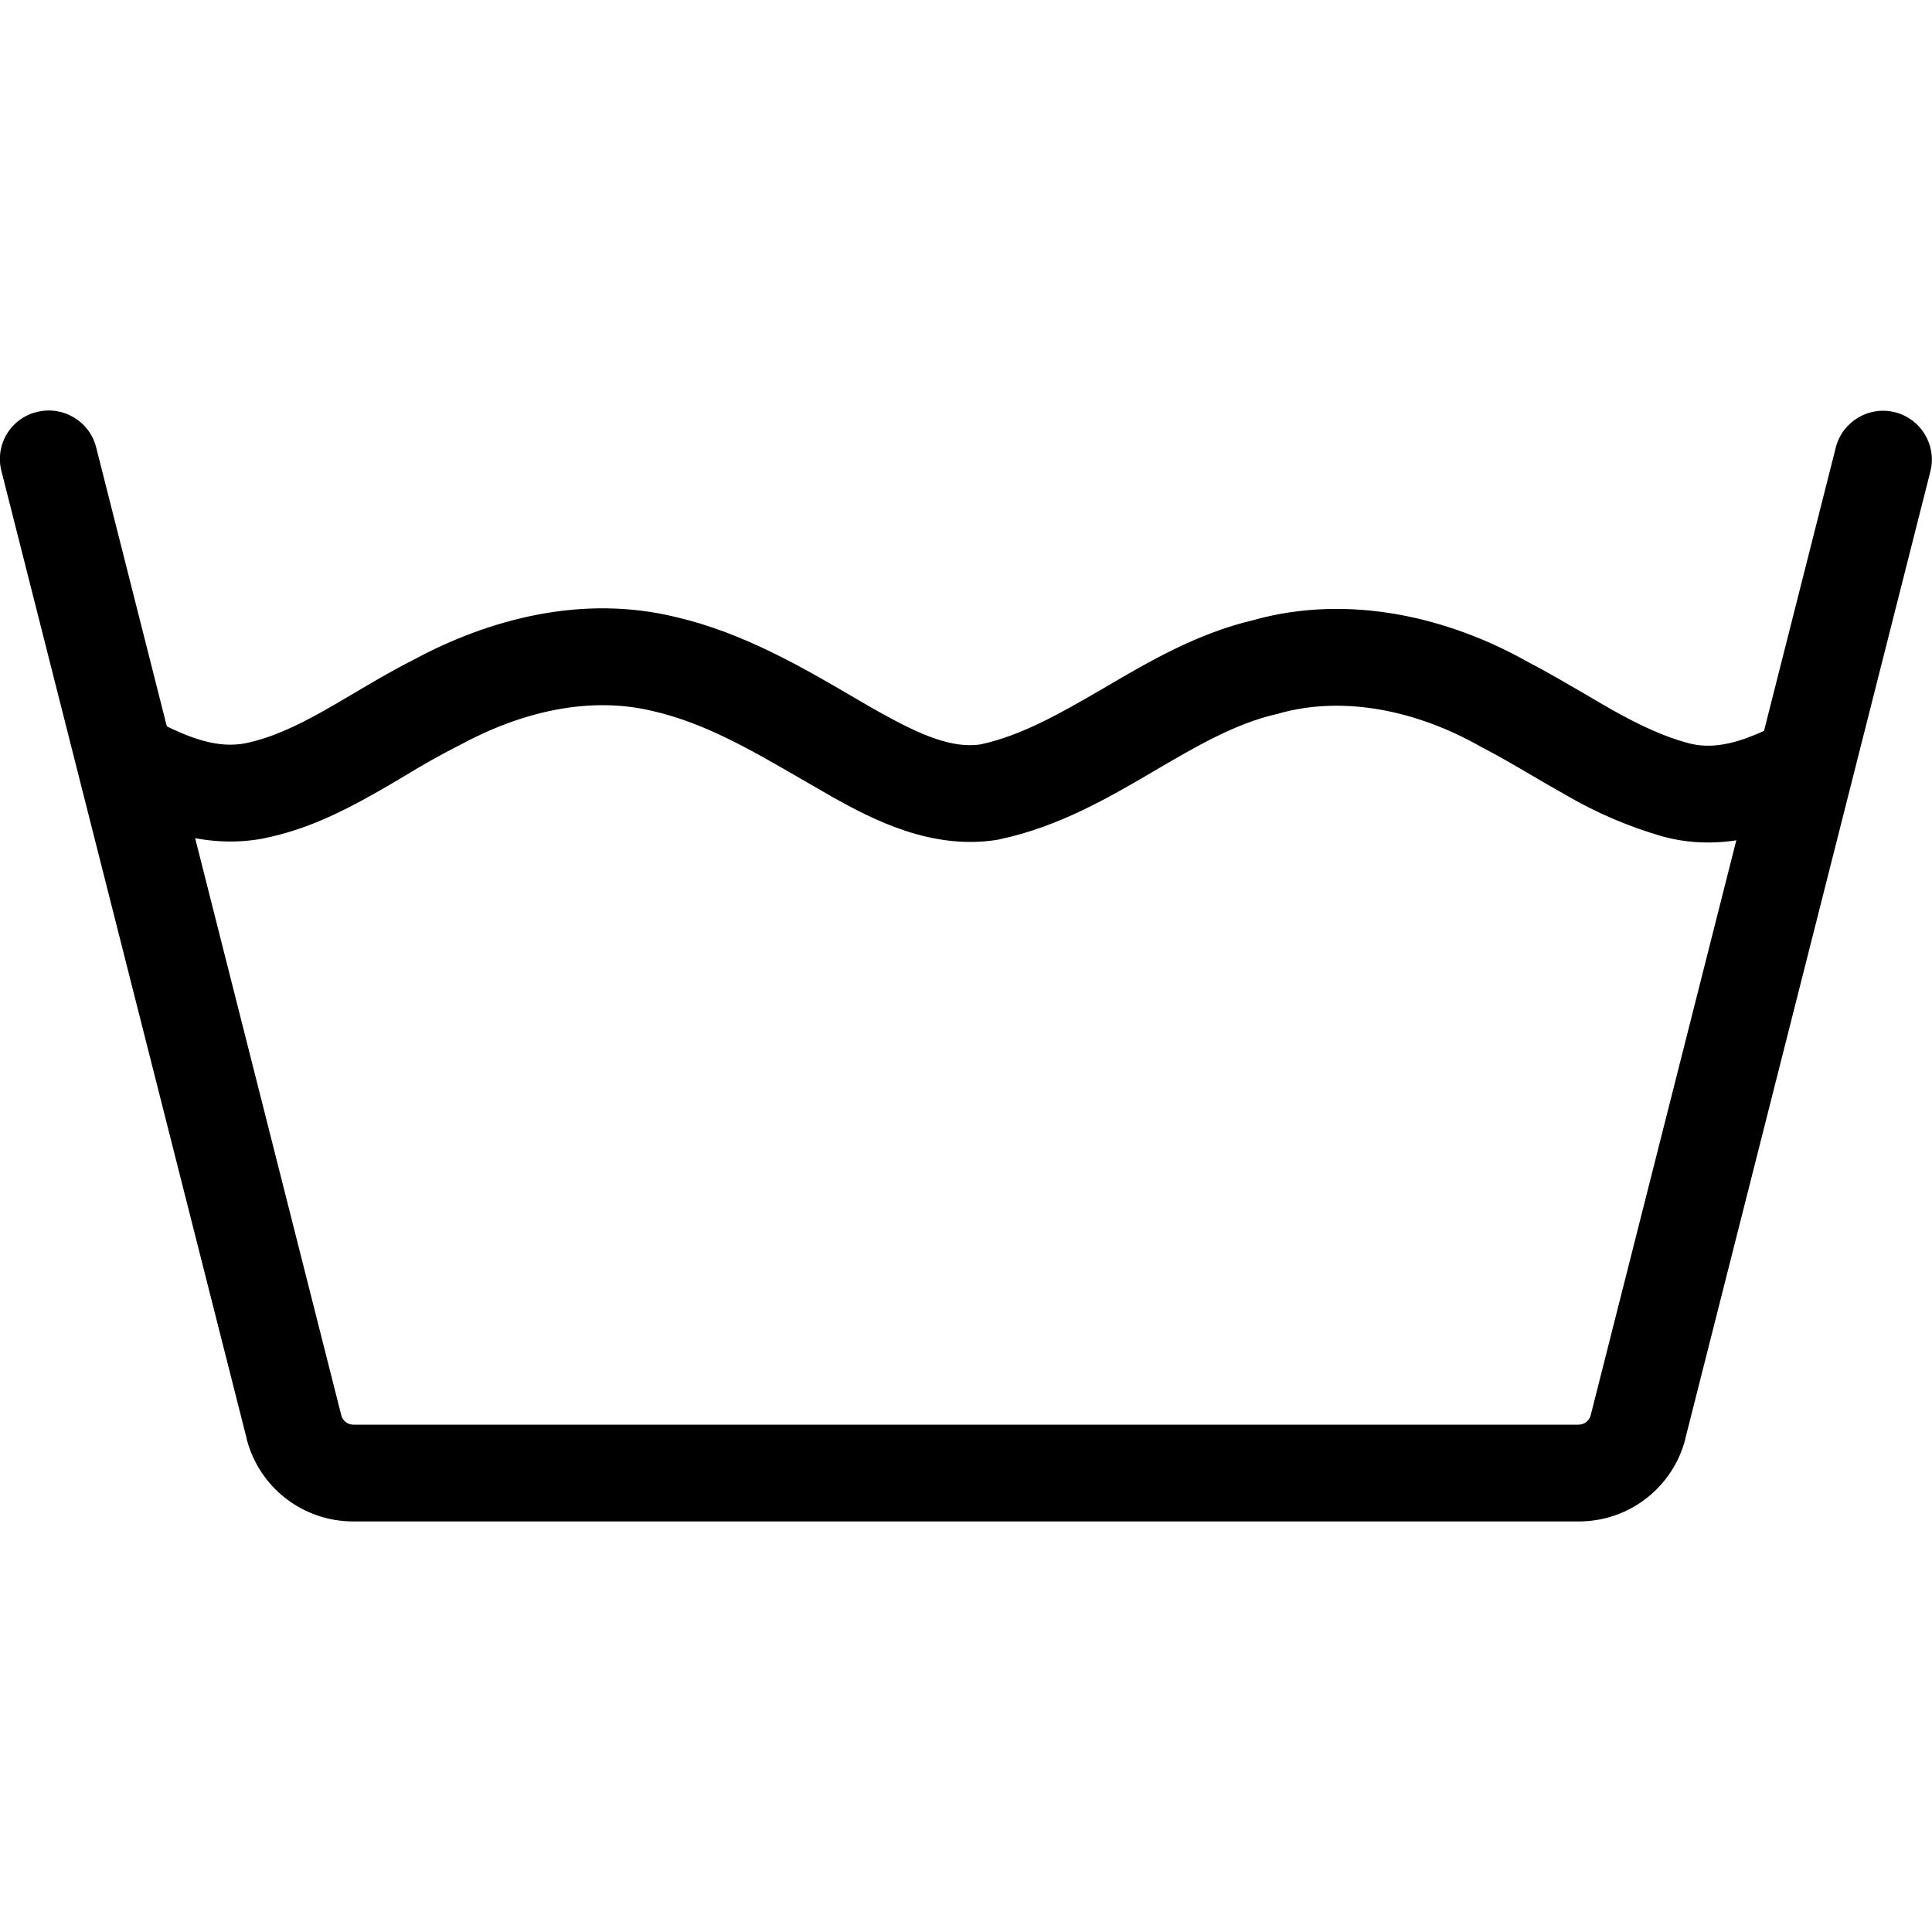
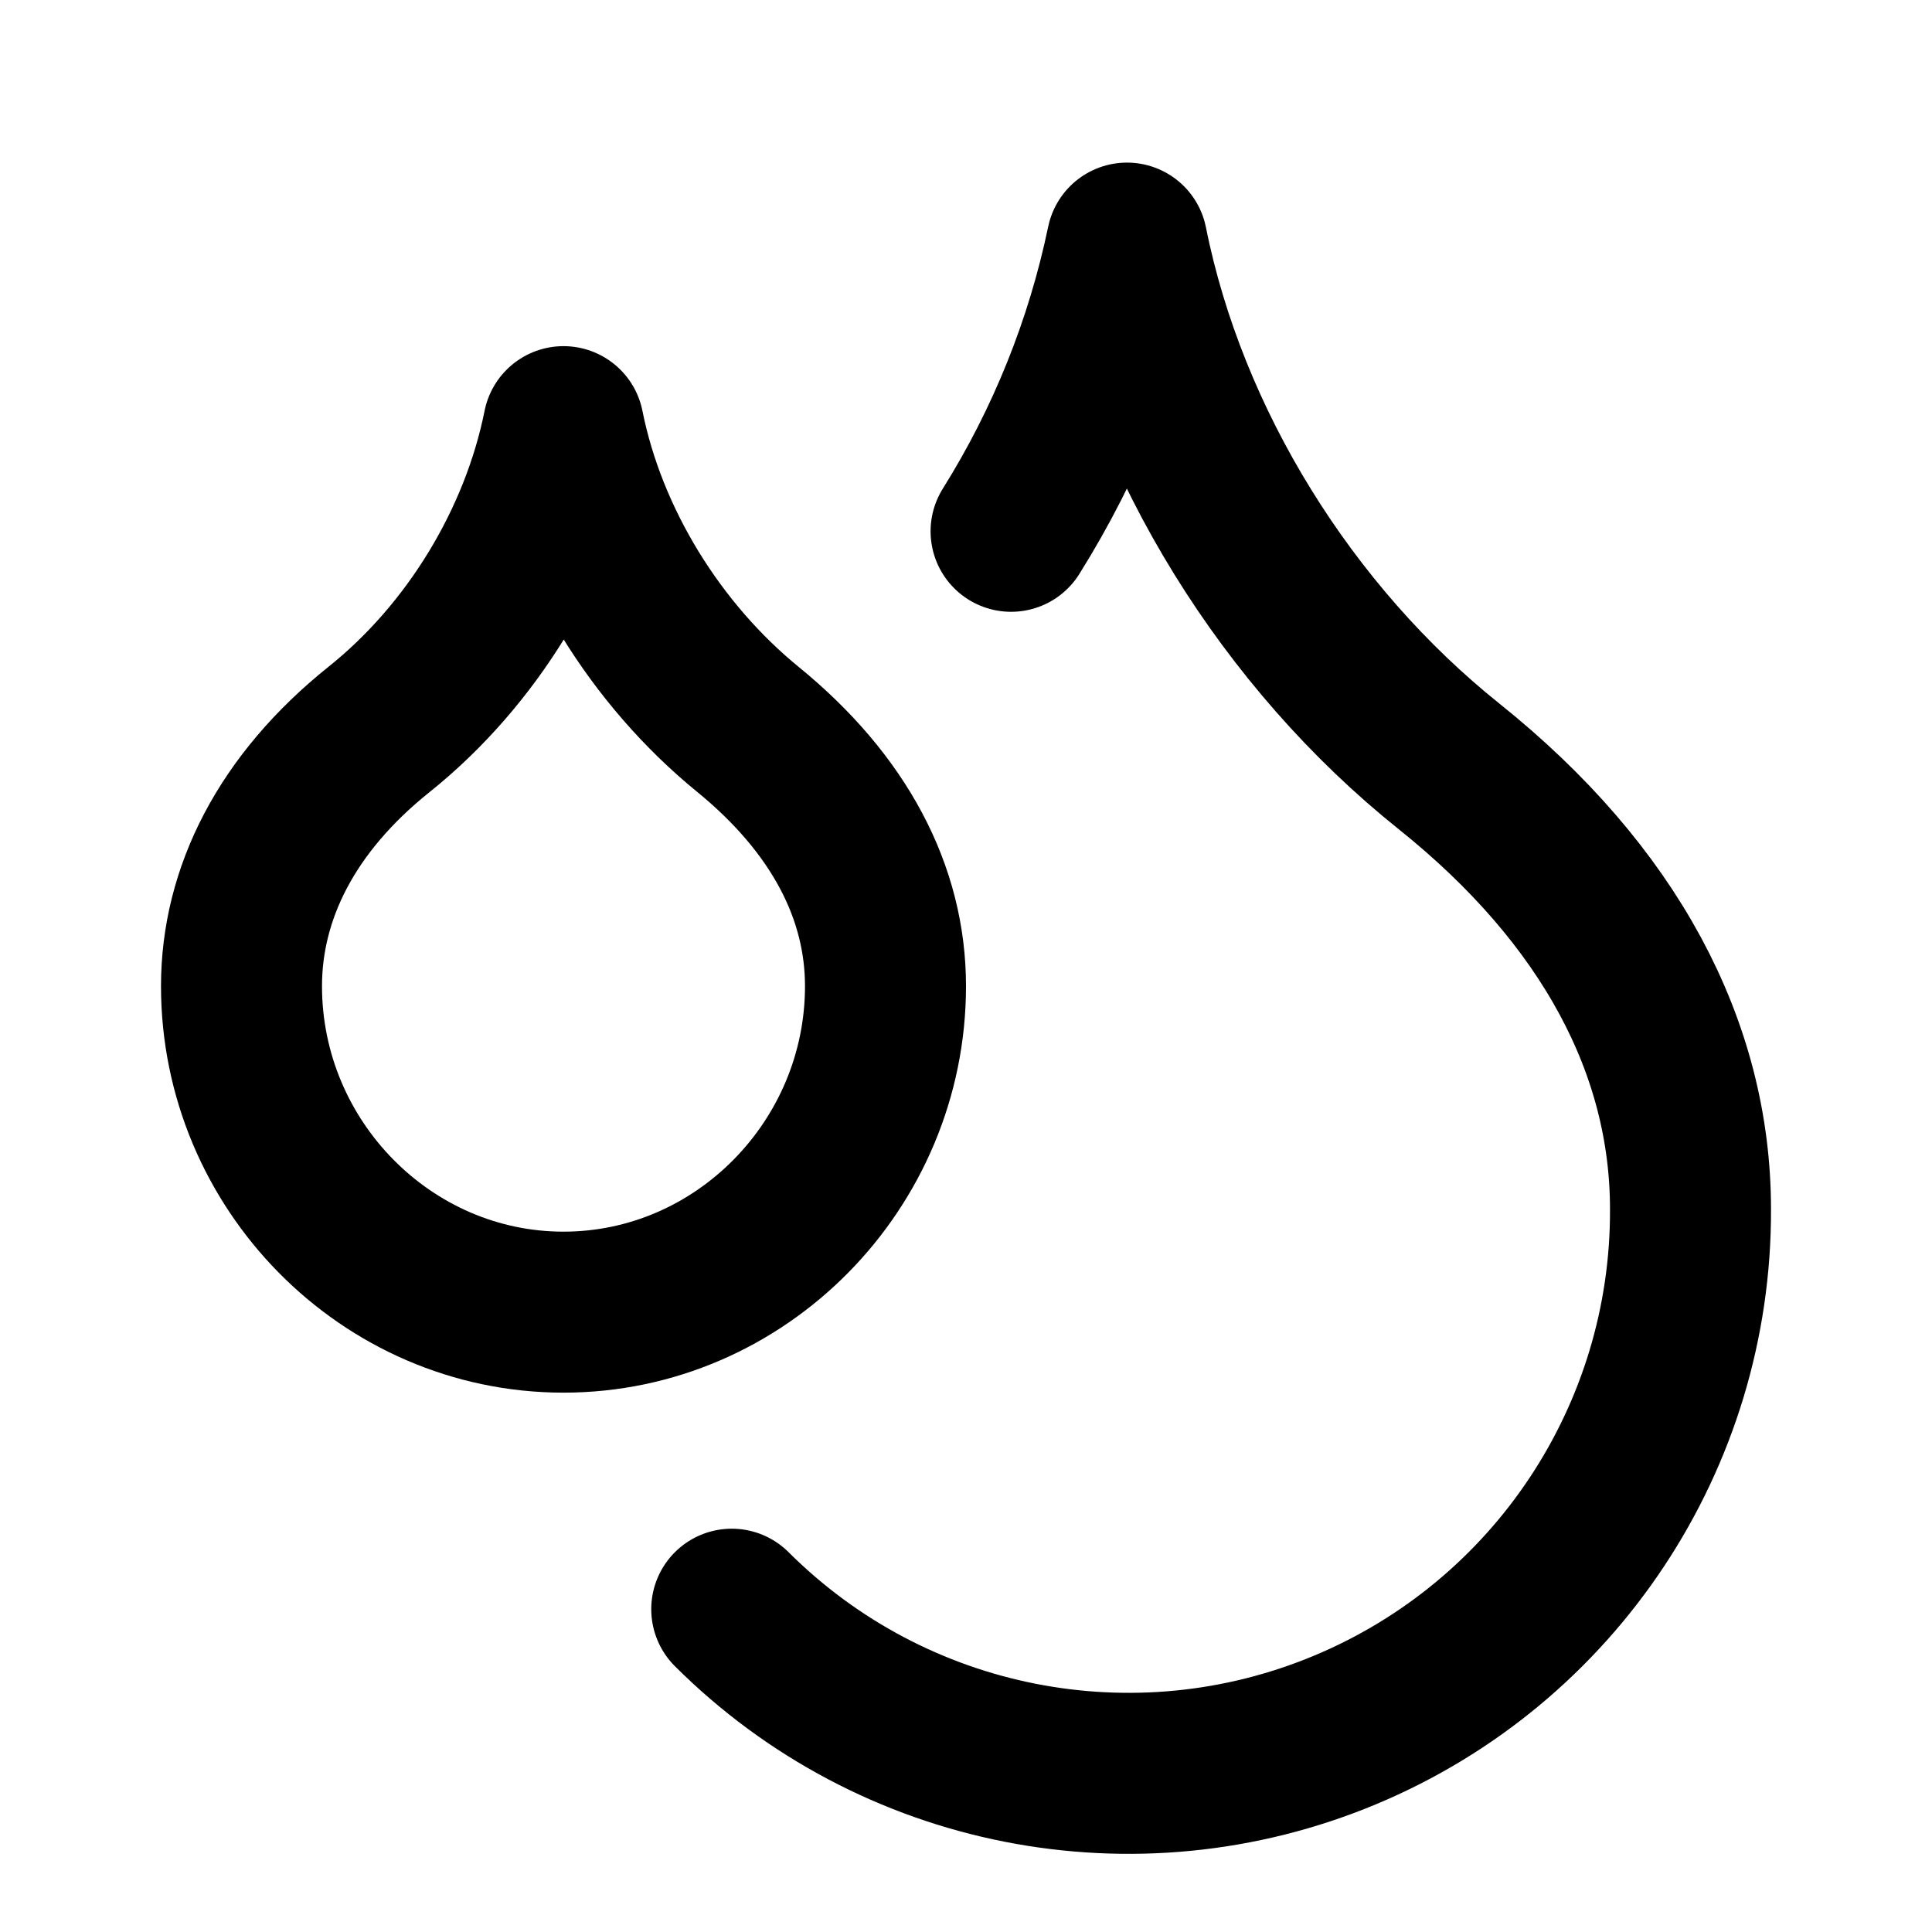
- <svg xmlns="http://www.w3.org/2000/svg" class="icon icon-accordion icon-washing" viewBox="0 0 20 20">
-   <path d="M.382 4.265a.505.505 0 0 1 .613.364l2.538 10.022c.016.06.067.097.125.097h12.684a.13.13 0 0 0 .125-.097v-.001l2.538-10.021a.505.505 0 0 1 .98.244l-2.54 10.025v.004c-.13.495-.578.848-1.103.848H3.658c-.525 0-.973-.353-1.103-.848v-.004L.014 4.873a.5.5 0 0 1 .367-.608" />
-   <path d="M6.762 7.362c-.65-.16-1.36.001-2.008.354l-.008.004-.009.004a8 8 0 0 0-.526.295c-.112.067-.23.138-.366.213-.321.18-.69.362-1.117.447l-.008.002c-.63.116-1.18-.122-1.592-.341l.476-.884c.372.198.656.289.928.24.27-.055.528-.174.816-.336q.135-.076.293-.17c.202-.12.425-.252.635-.357.786-.426 1.757-.683 2.726-.444.694.162 1.31.522 1.84.832q.143.085.278.16c.423.235.741.368 1.032.325.422-.093.806-.31 1.266-.578l.046-.027c.427-.25.927-.543 1.504-.68 1.004-.282 2.042-.026 2.857.436.186.096.385.213.57.32q.159.095.297.173c.275.154.528.275.79.344.174.046.362.029.584-.048a3 3 0 0 0 .434-.2l.484.88a4 4 0 0 1-.585.266c-.344.12-.747.184-1.177.07a4.4 4.4 0 0 1-1.026-.44 18 18 0 0 1-.359-.207c-.164-.096-.316-.185-.487-.274l-.01-.005-.009-.005c-.658-.375-1.421-.536-2.096-.344l-.012.004-.012.002c-.427.1-.813.324-1.28.598l-.008.005c-.443.259-.964.563-1.573.692l-.012.003-.011.002c-.685.112-1.3-.215-1.702-.438l-.005-.003-.319-.184c-.535-.31-1-.58-1.533-.705z" />
+ <svg xmlns="http://www.w3.org/2000/svg" aria-hidden="true" focusable="false" role="presentation" class="icon icon-washing" fill="none" stroke="currentColor" stroke-width="2" stroke-linecap="round" stroke-linejoin="round" viewBox="0 0 24 24">
+   <path d="M7 16.3c2.2 0 4-1.83 4-4.05 0-1.16-.57-2.26-1.71-3.19S7.29 6.75 7 5.3c-.29 1.45-1.14 2.84-2.29 3.76S3 11.1 3 12.25c0 2.22 1.8 4.05 4 4.05z" />
+   <path d="M12.56 6.6A10.97 10.97 0 0 0 14 3.02c.5 2.5 2 4.9 4 6.5s3 3.5 3 5.5a6.98 6.98 0 0 1-11.91 4.97" />
</svg>
